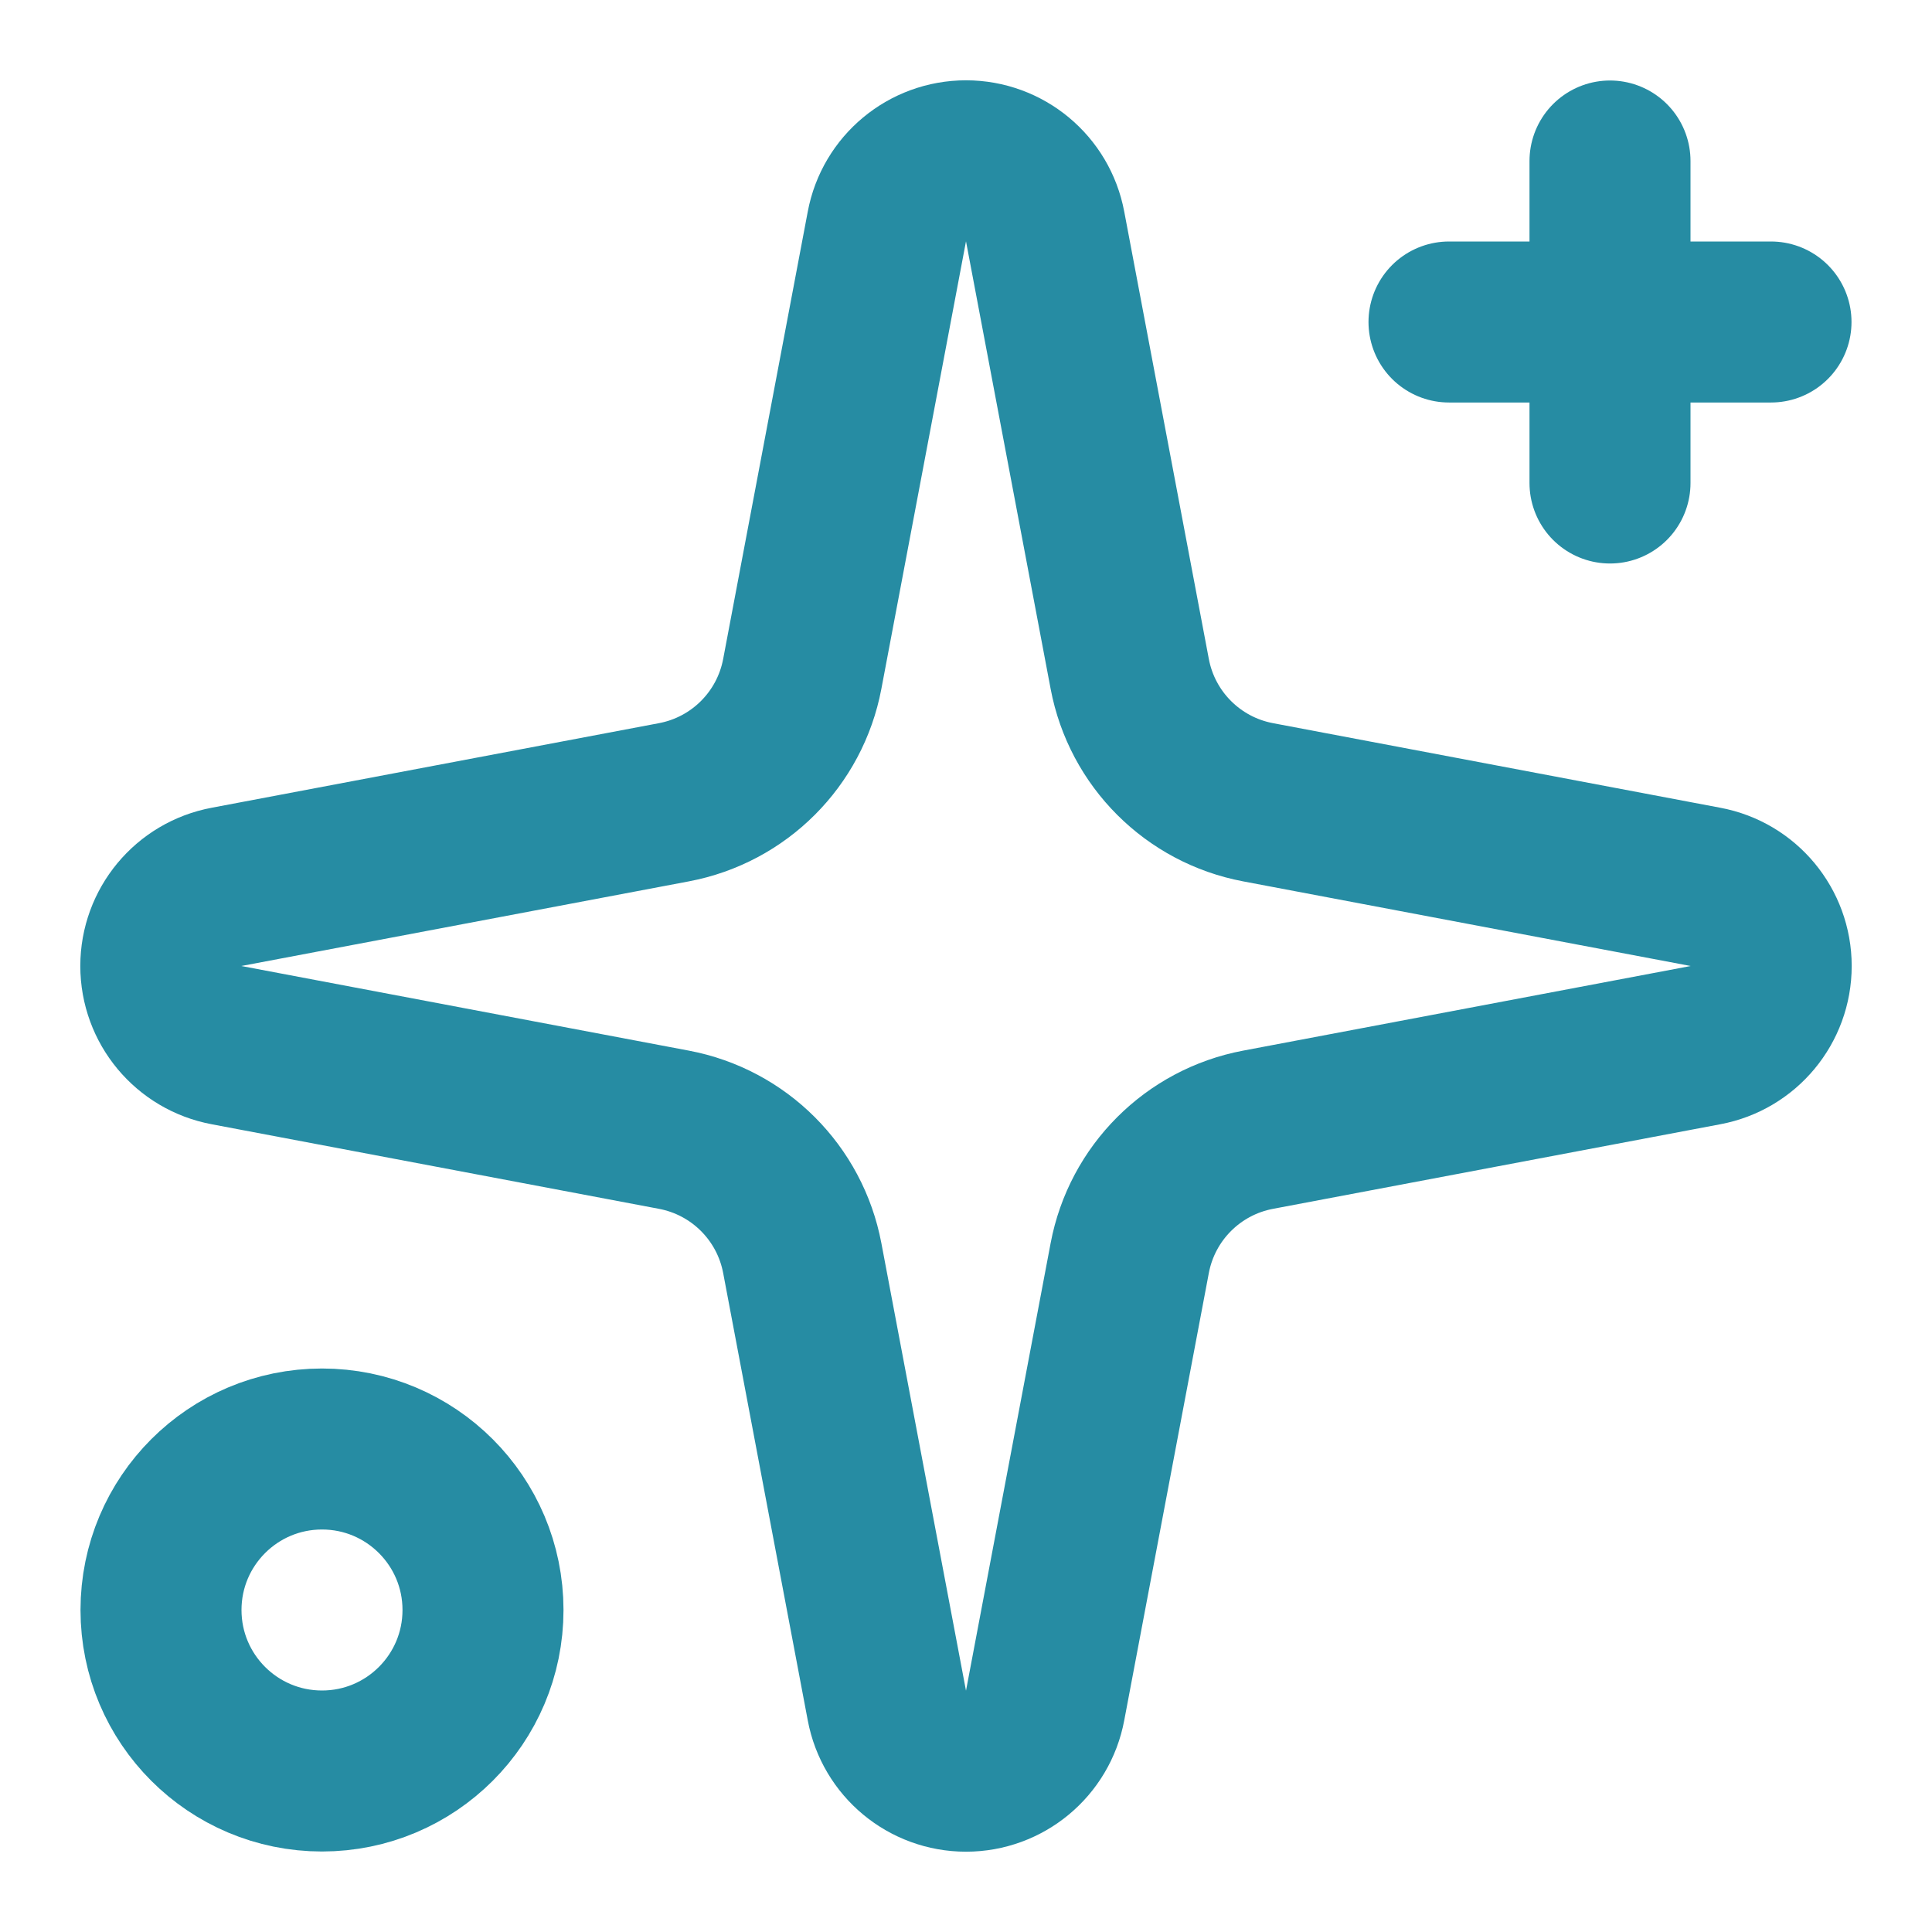
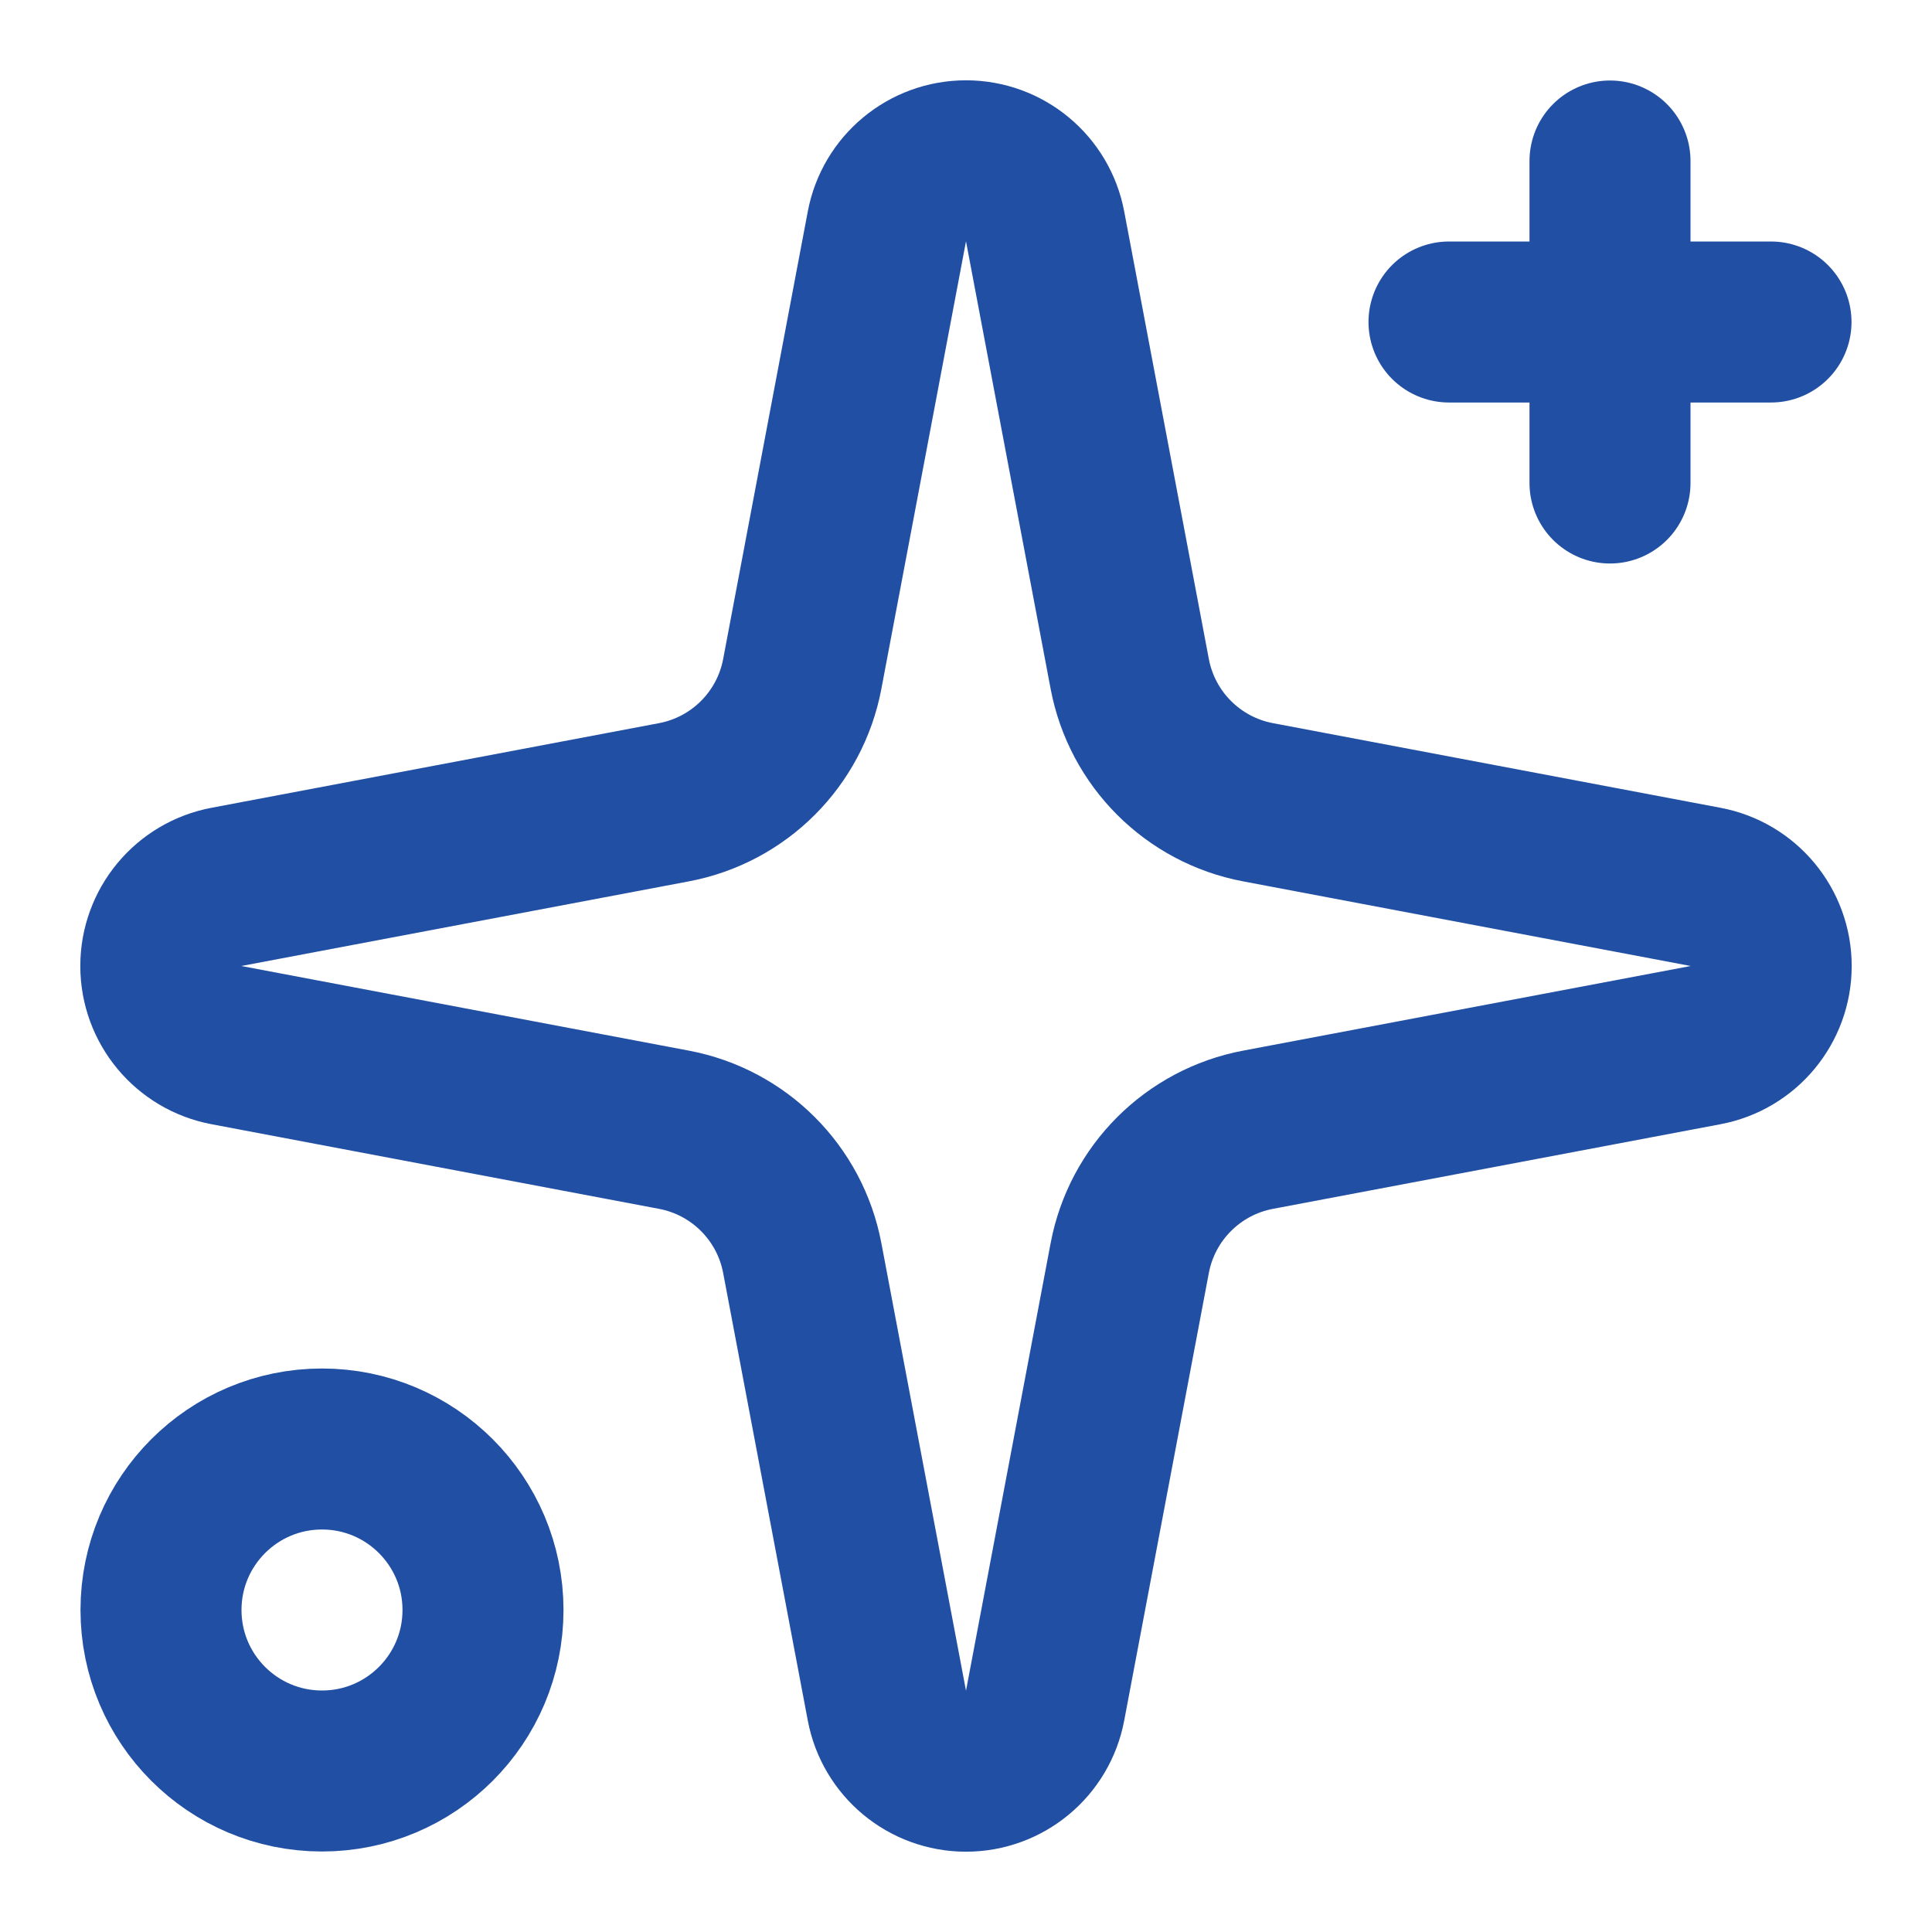
- <svg xmlns="http://www.w3.org/2000/svg" class="lucide lucide-sparkles" width="24" height="24" viewBox="0 0 24 24" fill="none" stroke="#268CA3" stroke-width="2" stroke-linecap="round" stroke-linejoin="round">
+ <svg xmlns="http://www.w3.org/2000/svg" class="lucide lucide-sparkles" width="24" height="24" viewBox="0 0 24 24" fill="none" stroke="#204FA3" stroke-width="2" stroke-linecap="round" stroke-linejoin="round">
  <path d="M11.017 2.814a1 1 0 0 1 1.966 0l1.051 5.558a2 2 0 0 0 1.594 1.594l5.558 1.051a1 1 0 0 1 0 1.966l-5.558 1.051a2 2 0 0 0-1.594 1.594l-1.051 5.558a1 1 0 0 1-1.966 0l-1.051-5.558a2 2 0 0 0-1.594-1.594l-5.558-1.051a1 1 0 0 1 0-1.966l5.558-1.051a2 2 0 0 0 1.594-1.594z" />
  <path d="M20 2v4" />
  <path d="M22 4h-4" />
  <circle cx="4" cy="20" r="2" />
</svg>
